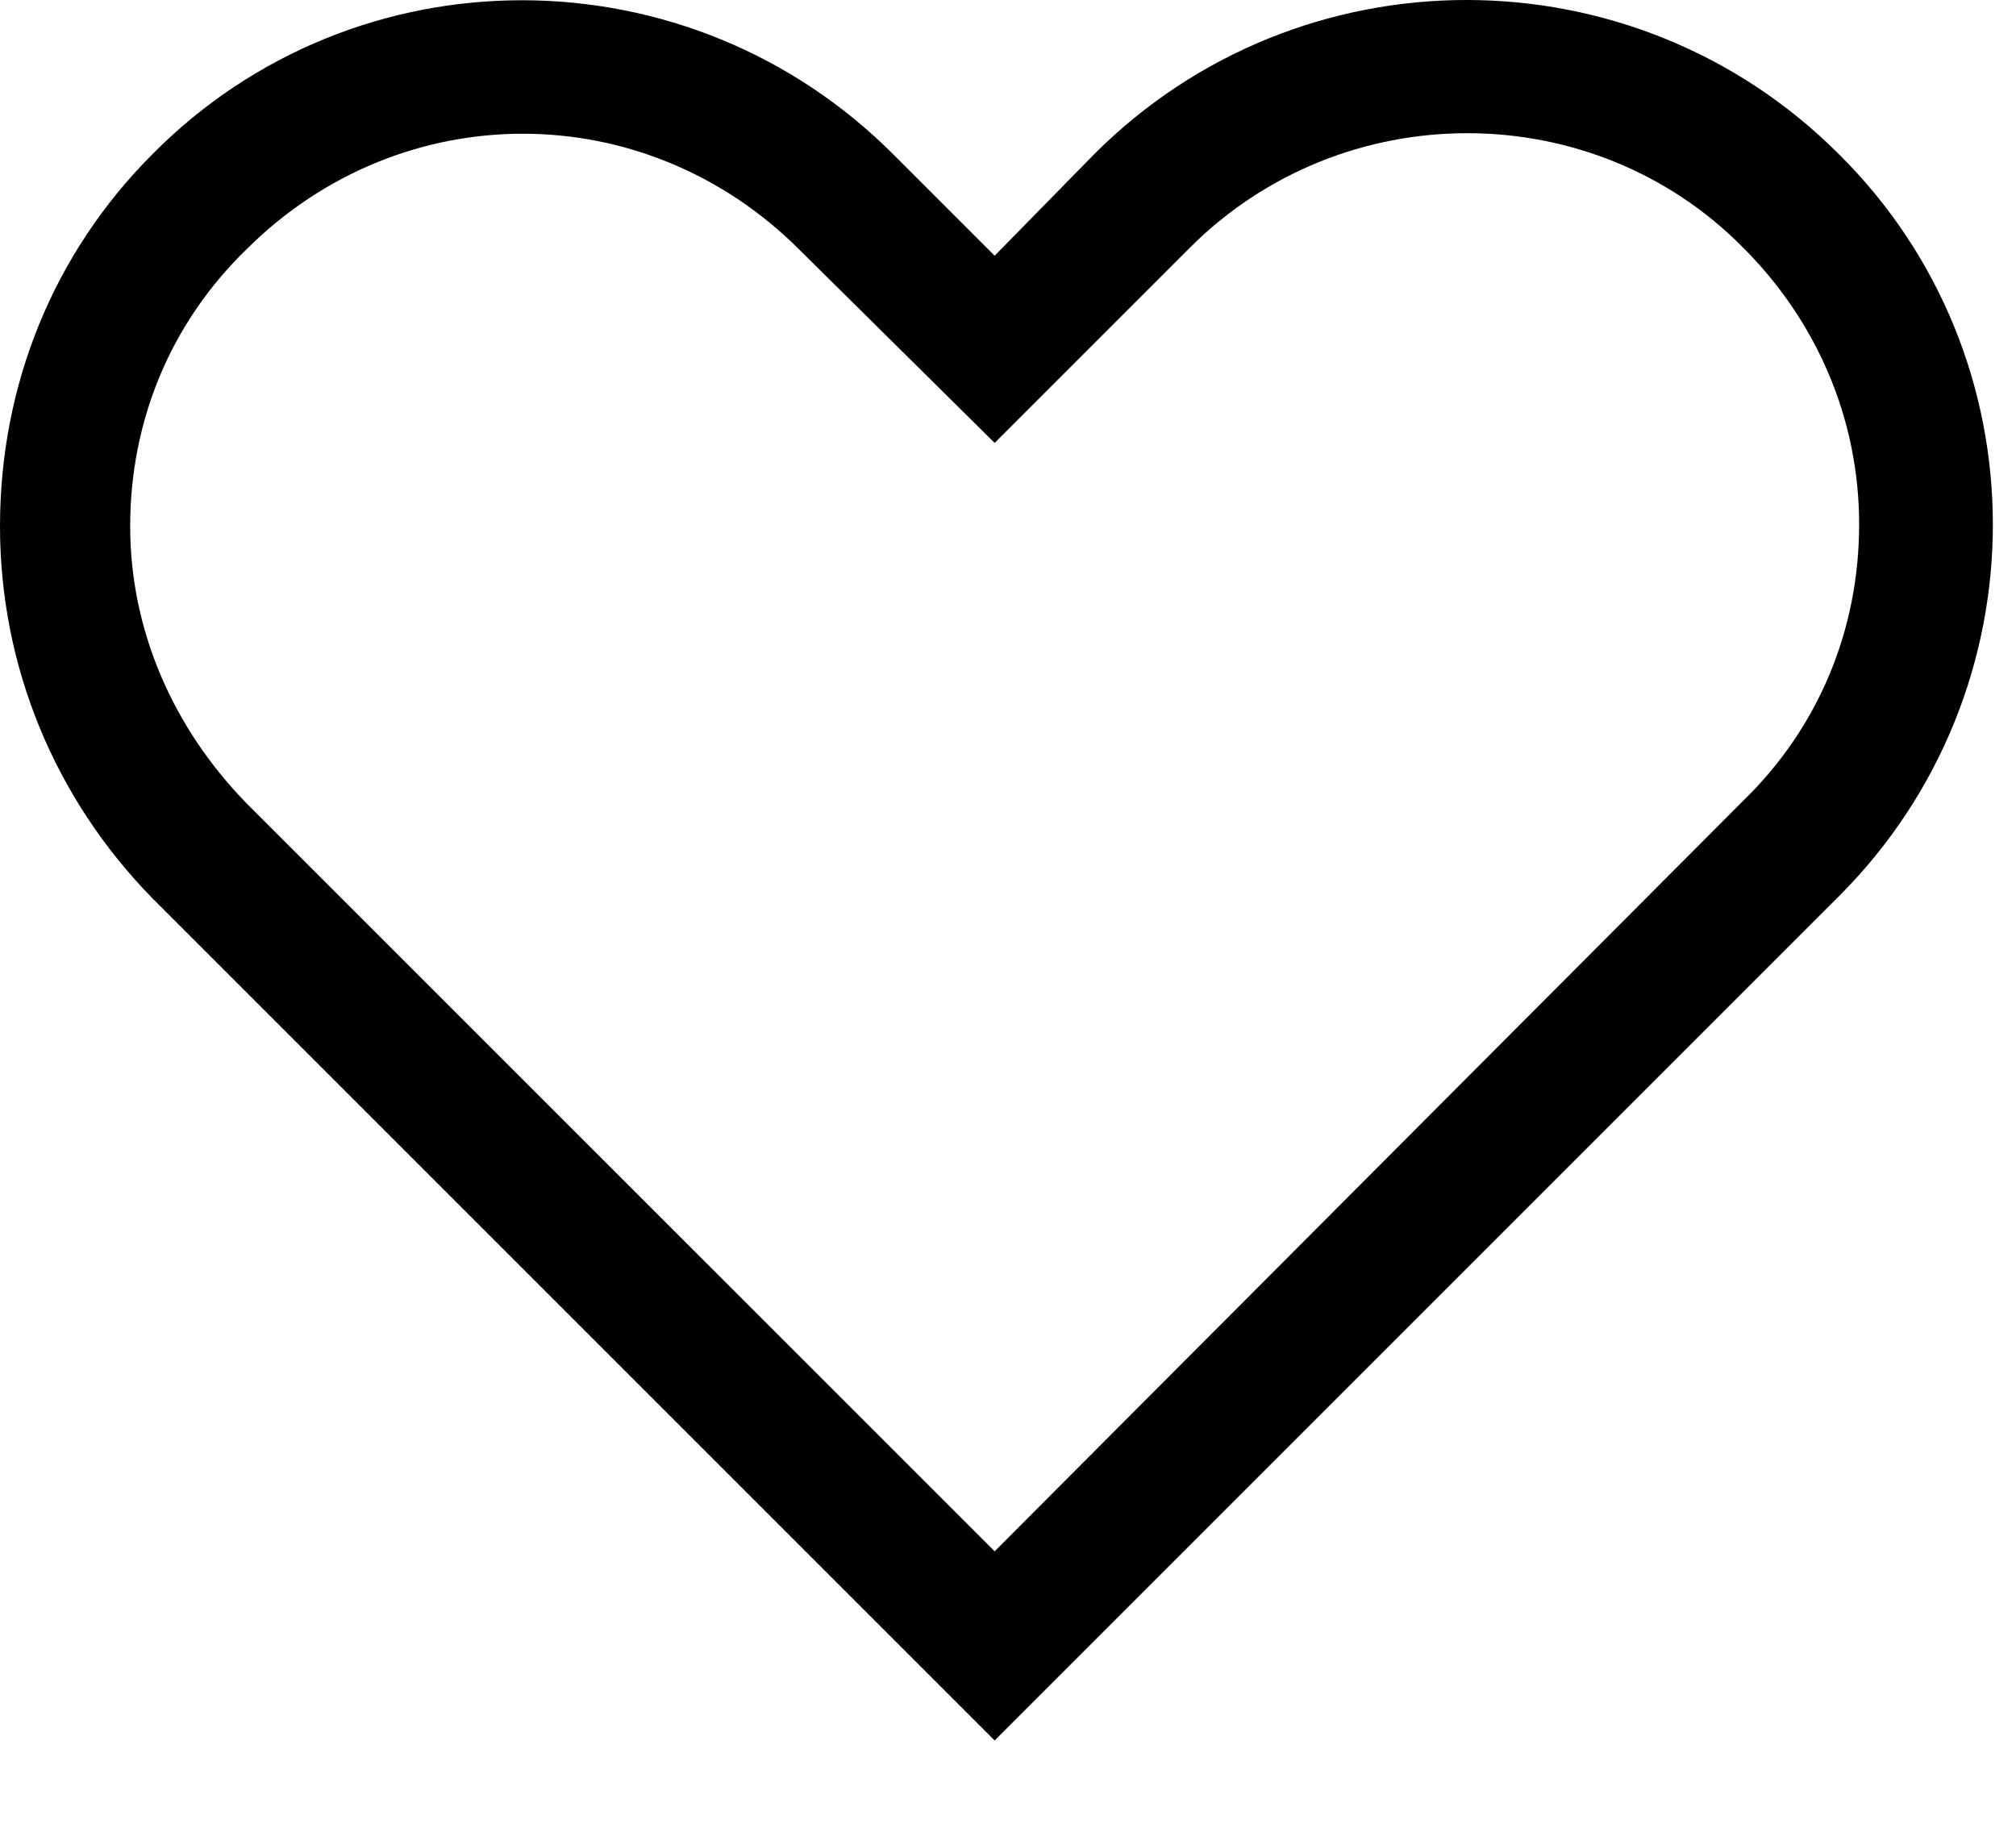
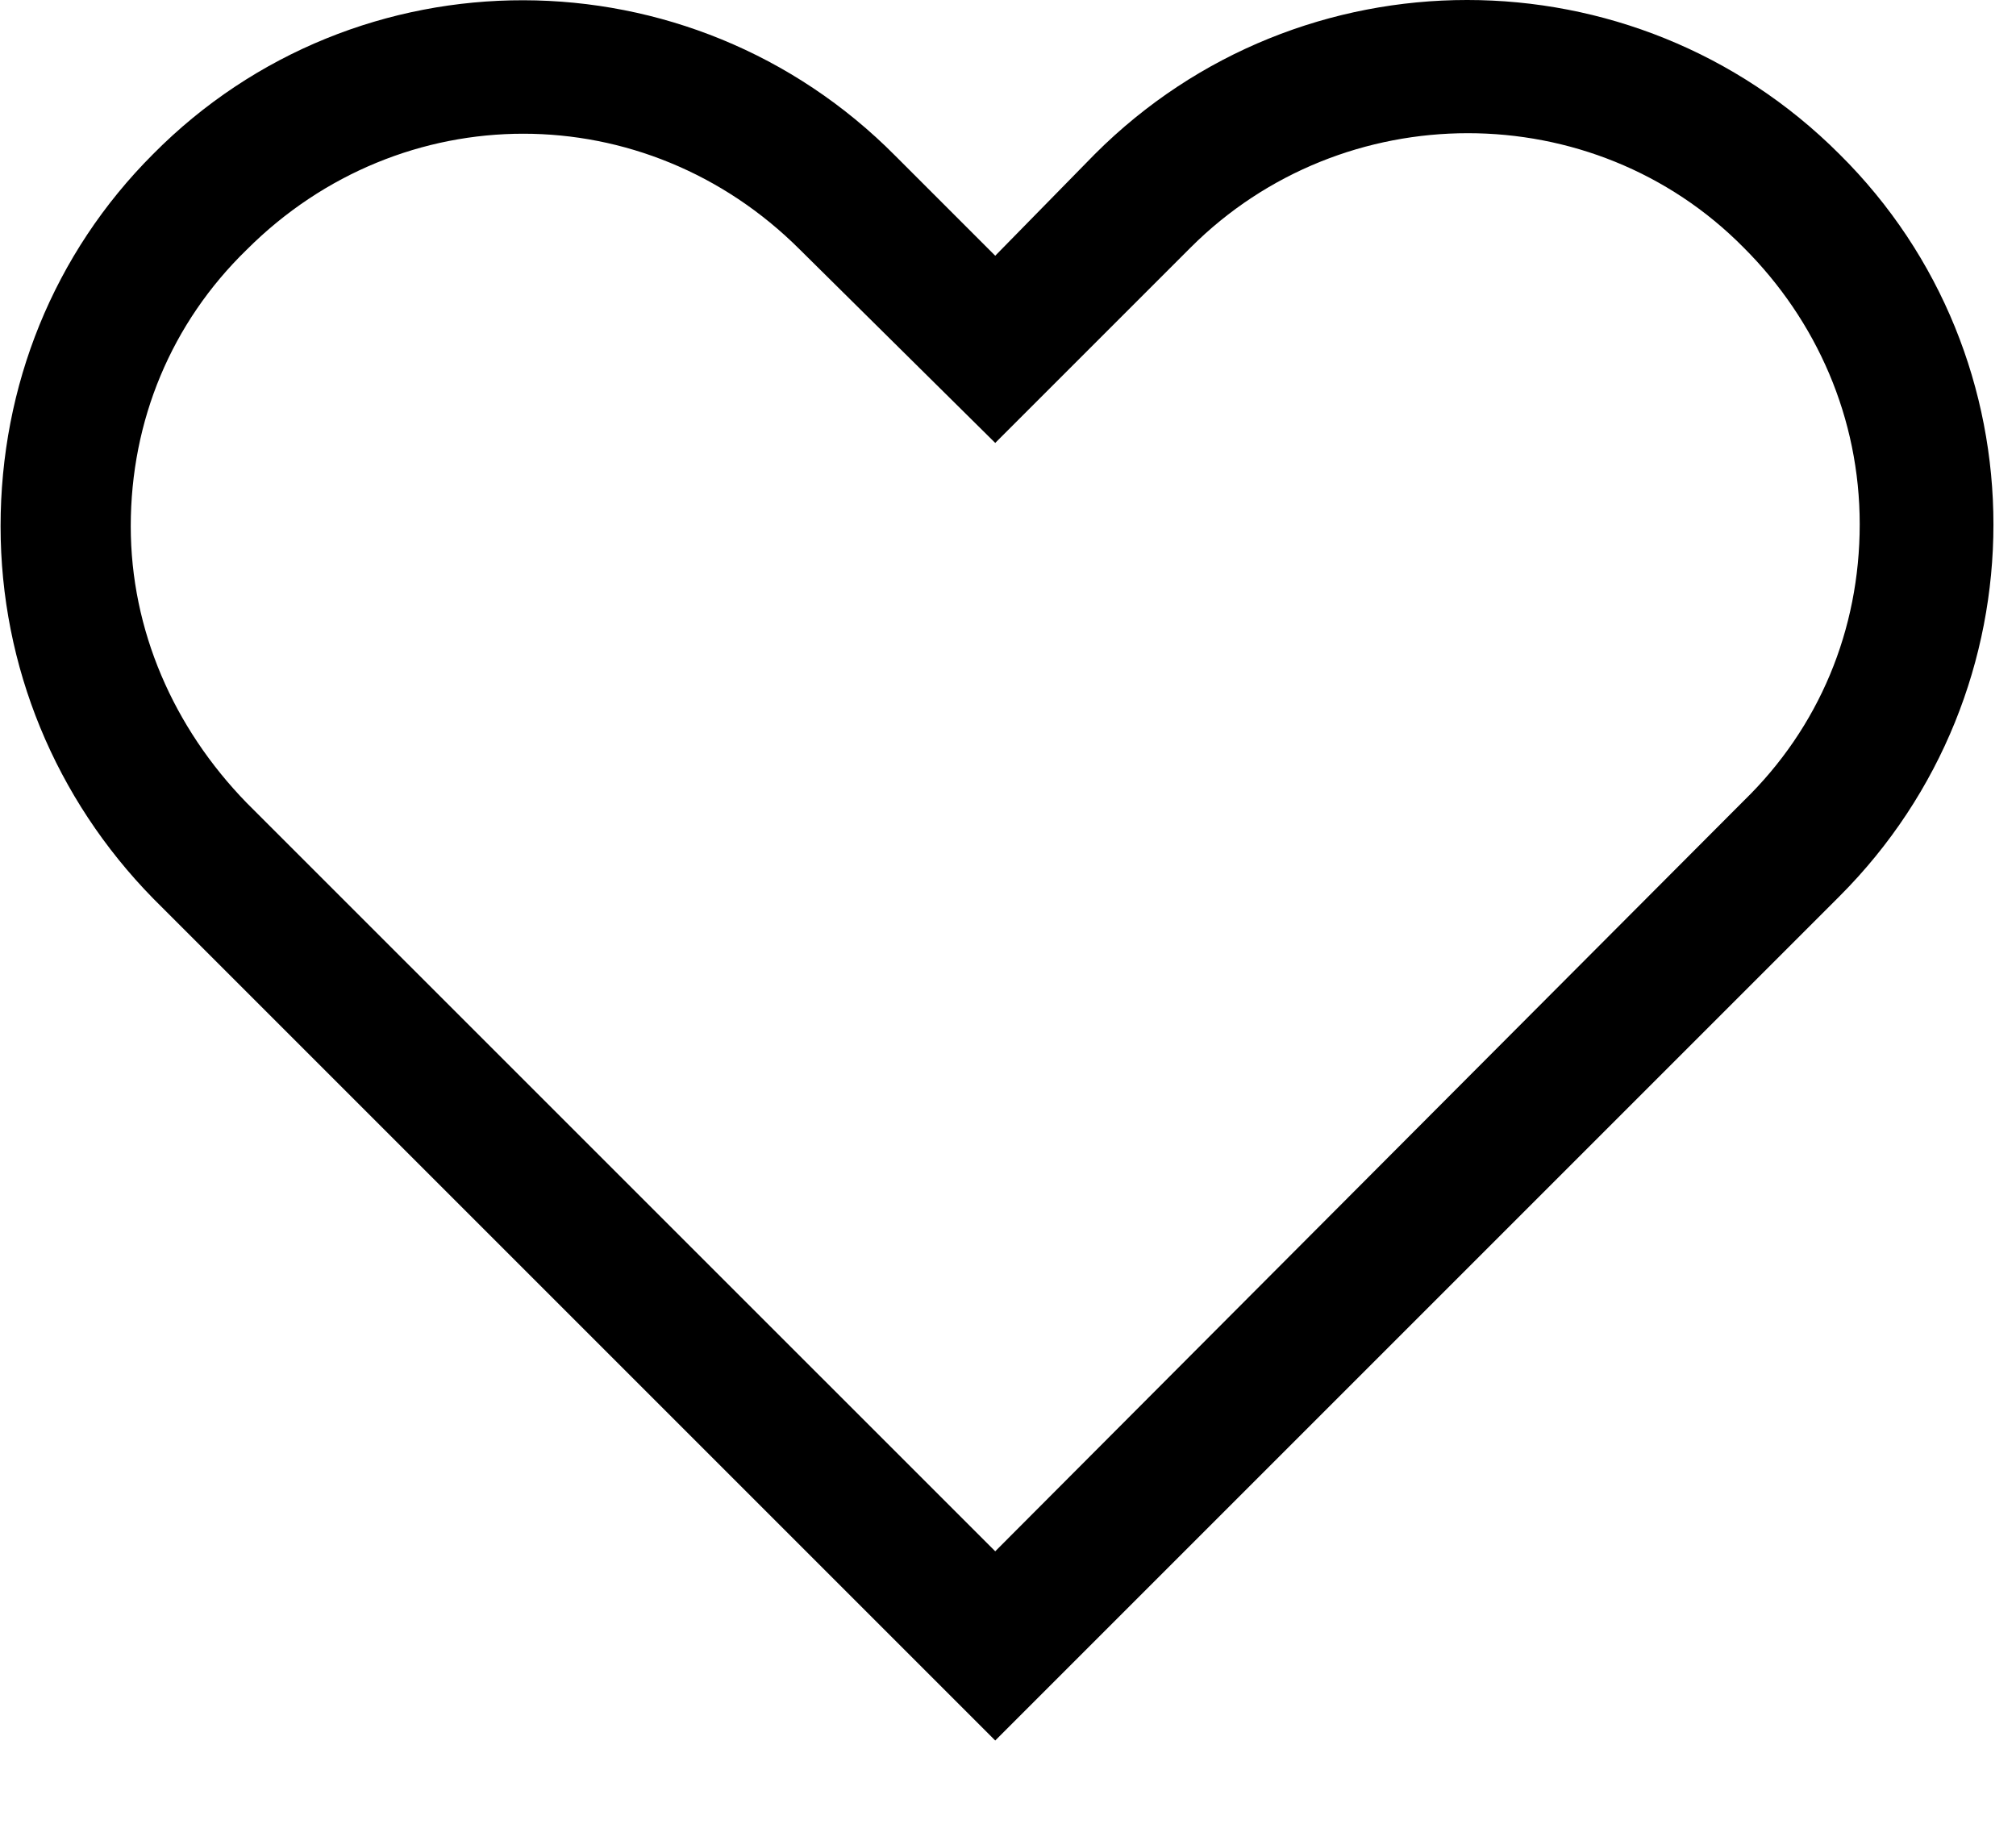
<svg xmlns="http://www.w3.org/2000/svg" width="21" height="19" viewBox="0 0 21 19" fill="none">
-   <path d="M19.154 9.338C21.294 7.198 21.294 3.724 19.154 1.605C17.014 -0.535 13.539 -0.535 11.399 1.605L10.361 2.664L9.323 1.626C7.183 -0.535 3.708 -0.535 1.589 1.605C0.551 2.643 0 4.02 0 5.482C0 6.944 0.572 8.321 1.589 9.359L10.361 18.131L19.154 9.338ZM1.356 5.482C1.356 4.38 1.78 3.363 2.564 2.601C3.369 1.796 4.407 1.393 5.445 1.393C6.484 1.393 7.522 1.796 8.327 2.601L10.361 4.614L12.395 2.58C13.984 0.99 16.59 0.99 18.158 2.58C18.921 3.342 19.366 4.359 19.366 5.461C19.366 6.563 18.942 7.58 18.158 8.342L10.361 16.16L2.564 8.364C1.801 7.58 1.356 6.563 1.356 5.482Z" fill="black" />
+   <path d="M19.16 9.338C21.3 7.198 21.3 3.724 19.16 1.605C17.02 -0.535 13.545 -0.535 11.405 1.605L10.367 2.664L9.329 1.626C7.189 -0.535 3.714 -0.535 1.595 1.605C0.557 2.643 0.006 4.02 0.006 5.482C0.006 6.944 0.578 8.321 1.595 9.359L10.367 18.131L19.16 9.338ZM1.362 5.482C1.362 4.38 1.786 3.363 2.57 2.601C3.375 1.796 4.413 1.393 5.451 1.393C6.489 1.393 7.528 1.796 8.333 2.601L10.367 4.614L12.401 2.58C13.99 0.99 16.596 0.99 18.164 2.58C18.927 3.342 19.372 4.359 19.372 5.461C19.372 6.563 18.948 7.58 18.164 8.342L10.367 16.16L2.57 8.364C1.807 7.58 1.362 6.563 1.362 5.482Z" fill="black" />
</svg>
